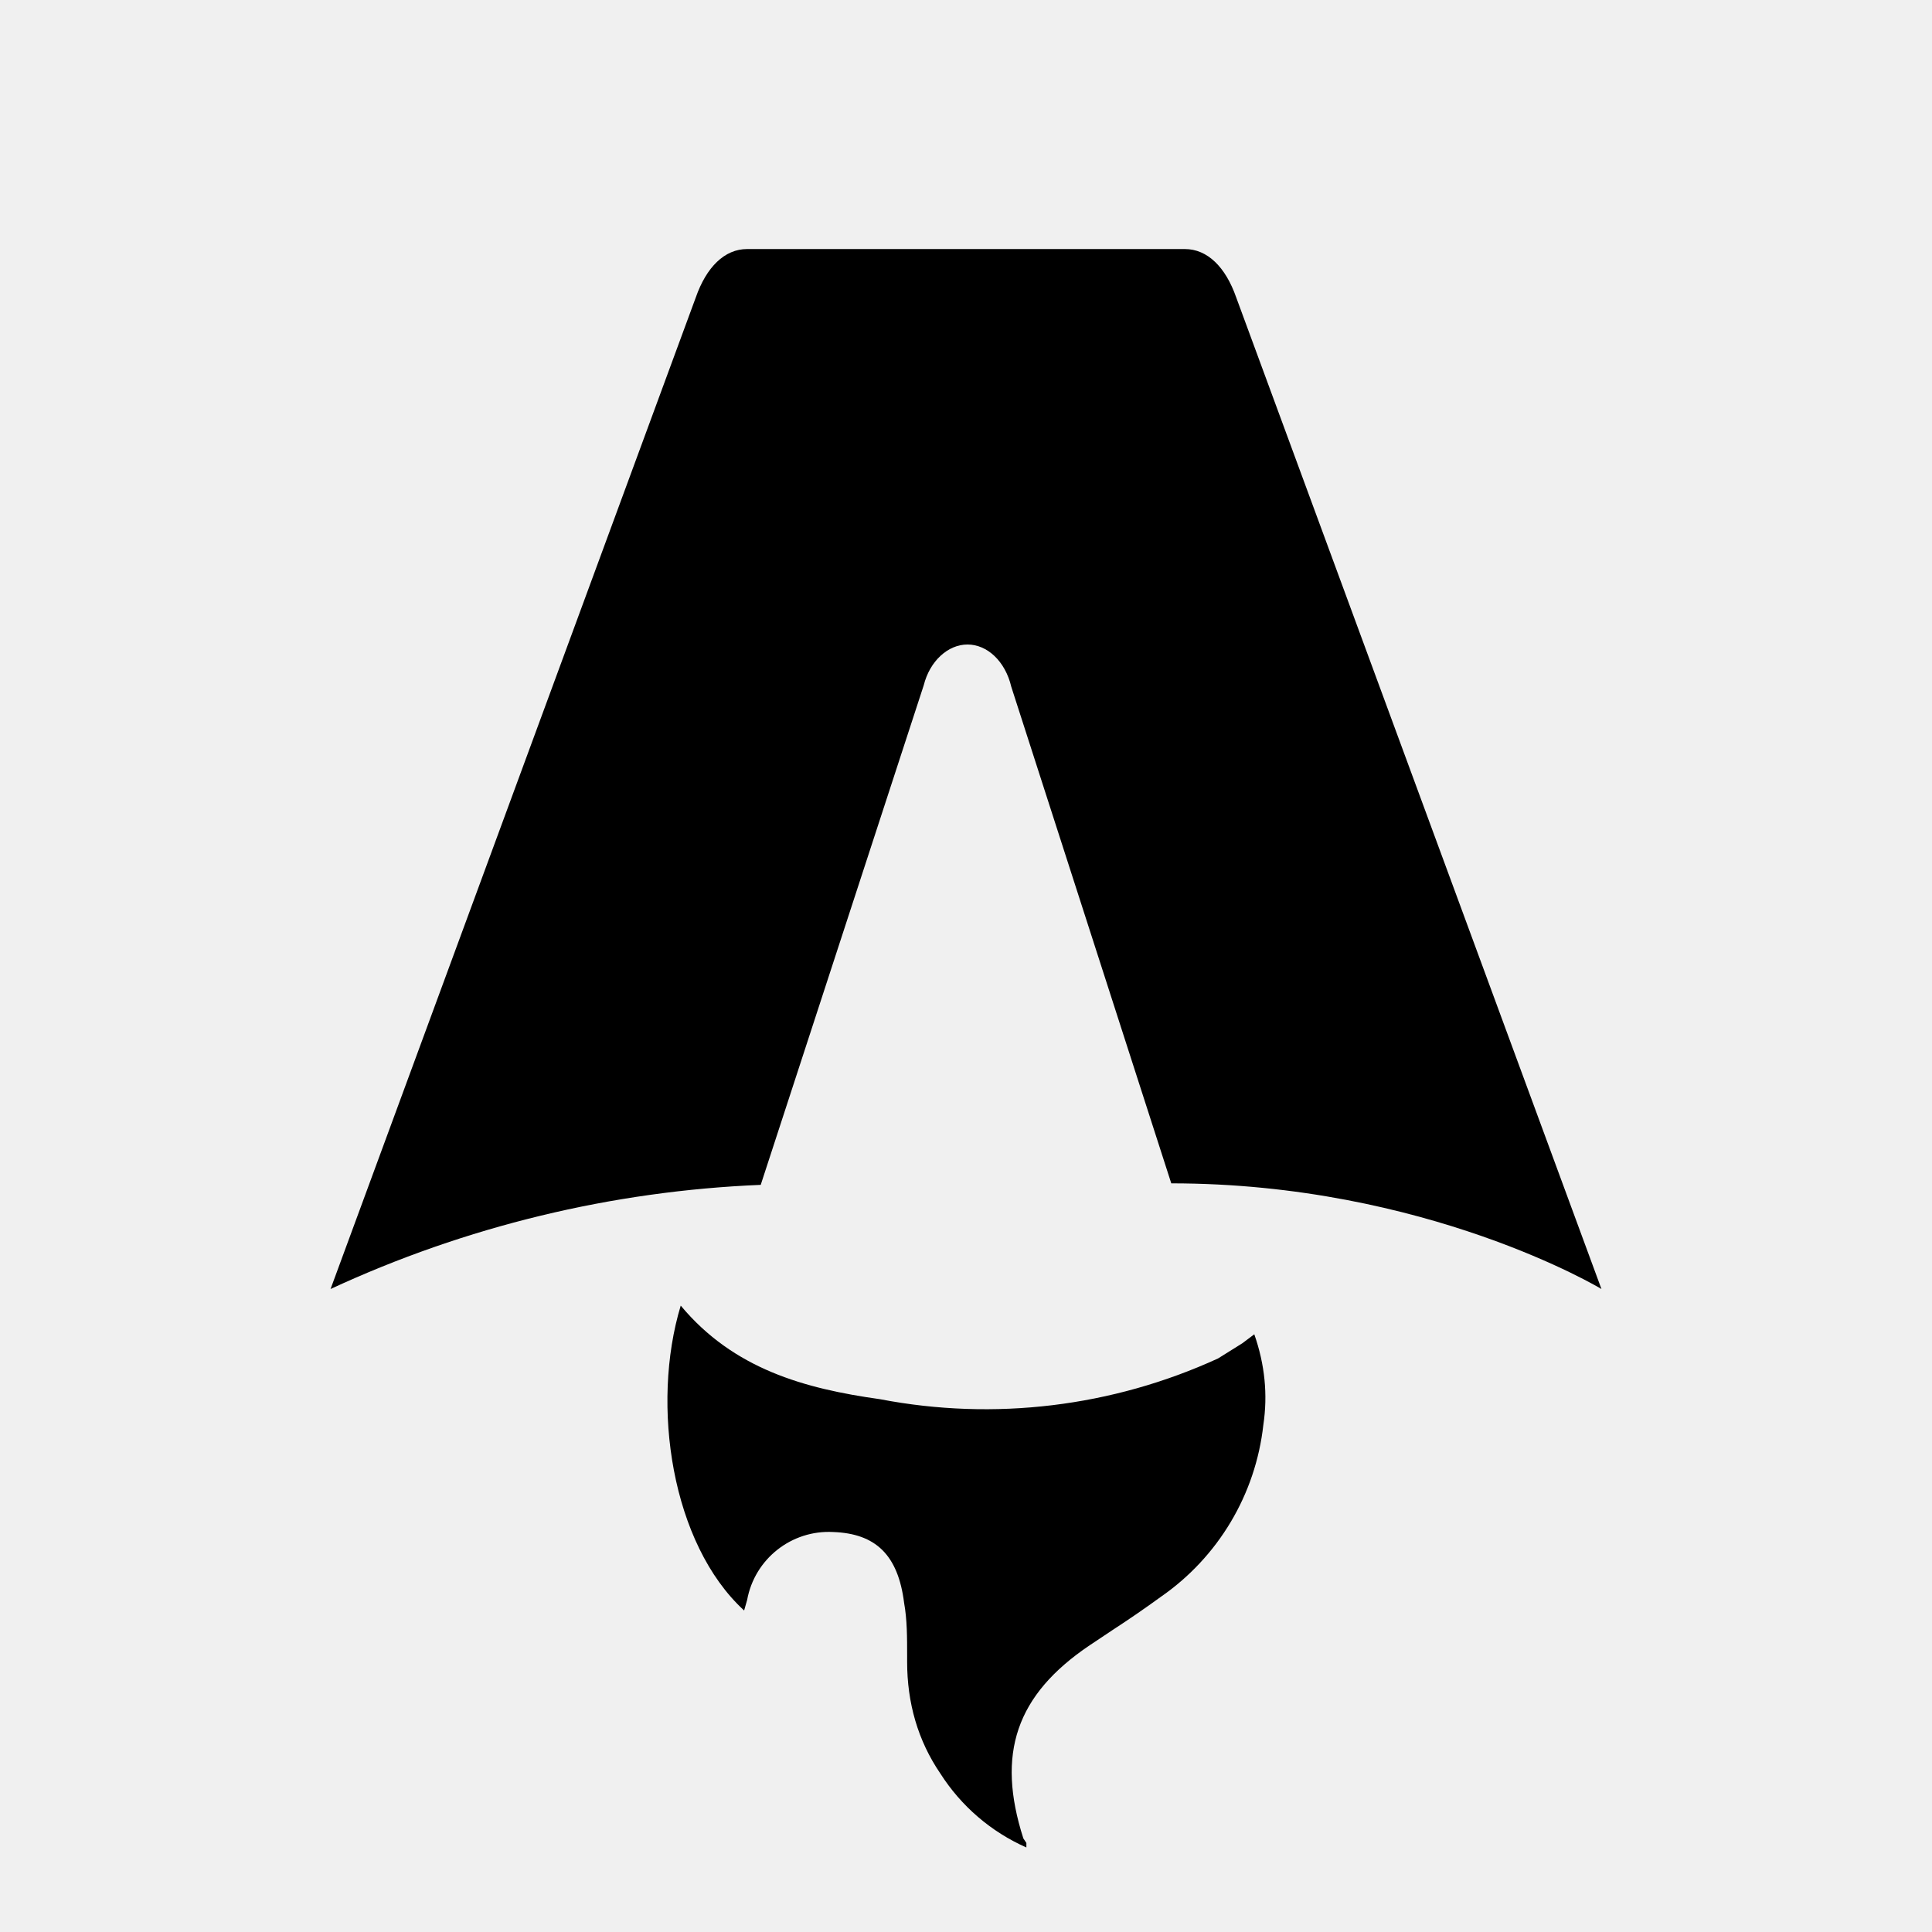
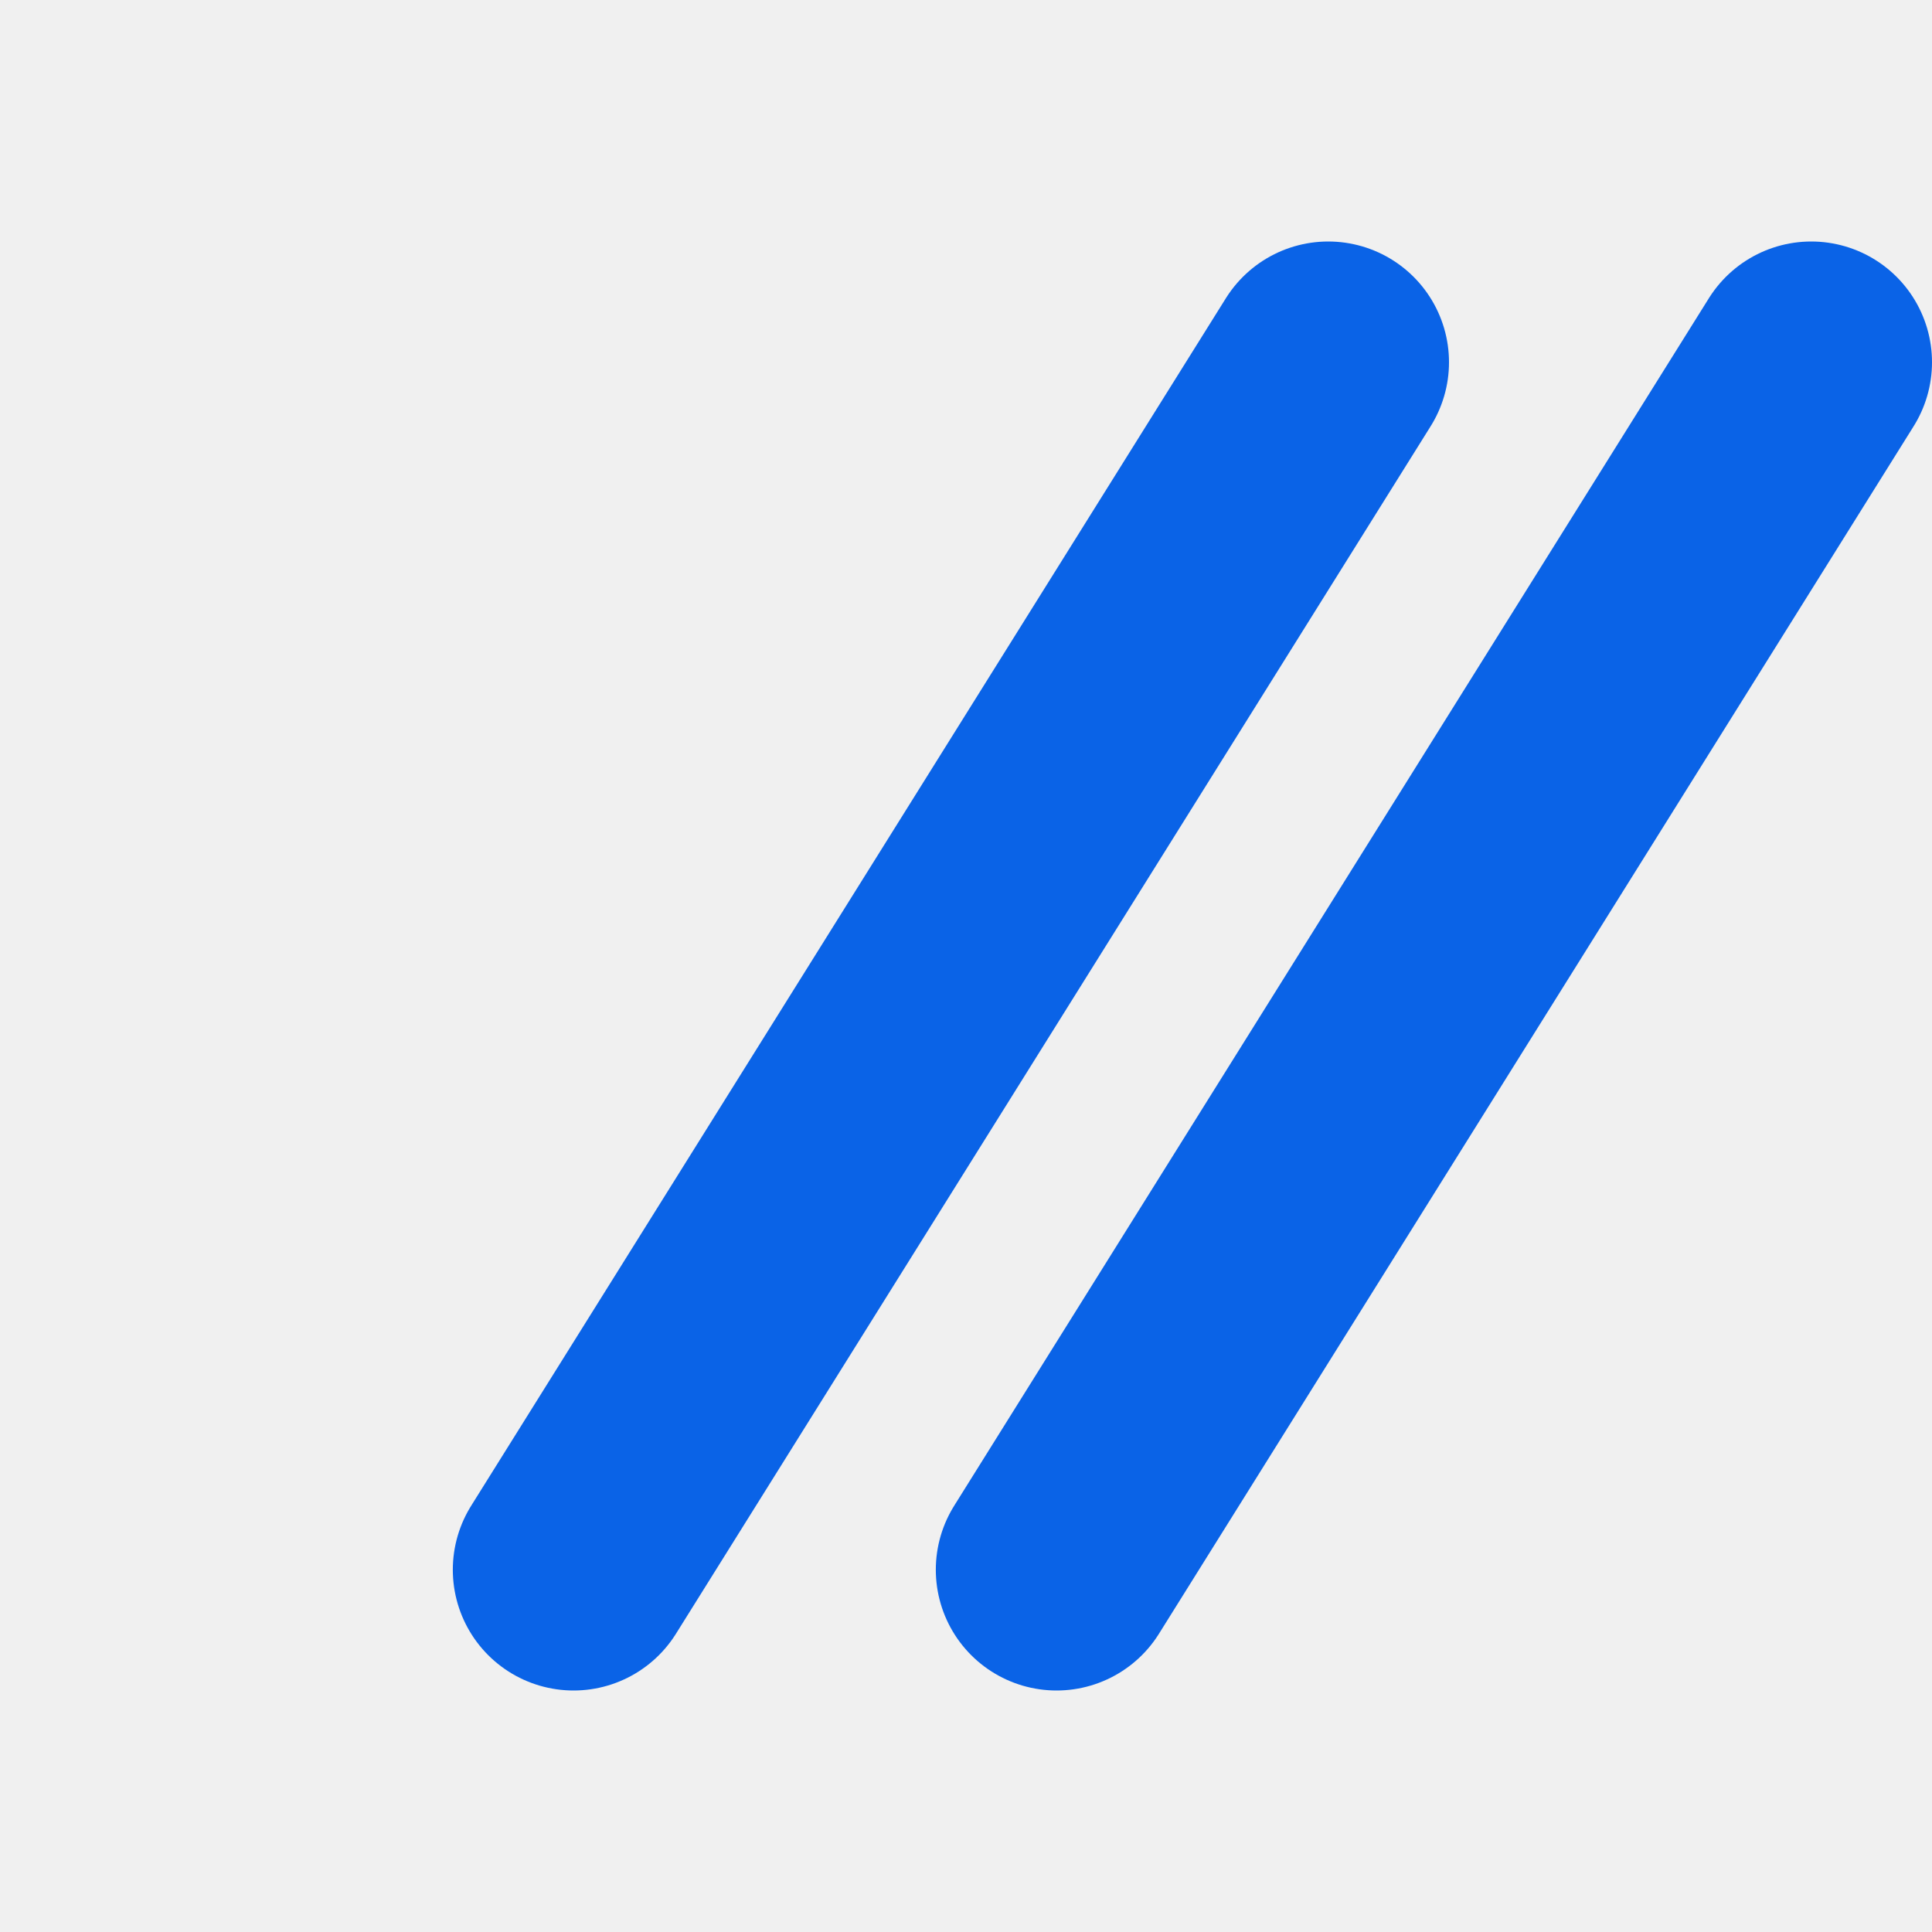
- <svg xmlns="http://www.w3.org/2000/svg" fill="none" viewBox="0 0 128 128">
-   <path d="M50.4 78.5a75.1 75.1 0 0 0-28.5 6.9l24.2-65.7c.7-2 1.9-3.2 3.4-3.2h29c1.5 0 2.7 1.2 3.4 3.2l24.2 65.7s-11.6-7-28.5-7L67 45.5c-.4-1.7-1.6-2.8-2.9-2.8-1.3 0-2.5 1.1-2.9 2.7L50.4 78.5Zm-1.1 28.2Zm-4.2-20.2c-2 6.6-.6 15.8 4.2 20.2a17.5 17.5 0 0 1 .2-.7 5.5 5.5 0 0 1 5.7-4.5c2.8.1 4.3 1.5 4.7 4.7.2 1.1.2 2.3.2 3.5v.4c0 2.7.7 5.2 2.2 7.4a13 13 0 0 0 5.7 4.9v-.3l-.2-.3c-1.8-5.6-.5-9.5 4.4-12.8l1.5-1a73 73 0 0 0 3.2-2.2 16 16 0 0 0 6.8-11.4c.3-2 .1-4-.6-6l-.8.6-1.6 1a37 37 0 0 1-22.4 2.7c-5-.7-9.7-2-13.2-6.2Z" />
-   <style>
-         path { fill: #000; }
-         @media (prefers-color-scheme: dark) {
-             path { fill: #FFF; }
-         }
-     </style>
+ <svg xmlns="http://www.w3.org/2000/svg" viewBox="0 0 128 128" fill="none" aria-hidden="true">
+   <path d="M88 24L38 104" fill="none" stroke="#0a63e7" stroke-width="16" stroke-linecap="round" />
+   <path d="M120 24L70 104" fill="none" stroke="#0a63e7" stroke-width="16" stroke-linecap="round" />
</svg>
